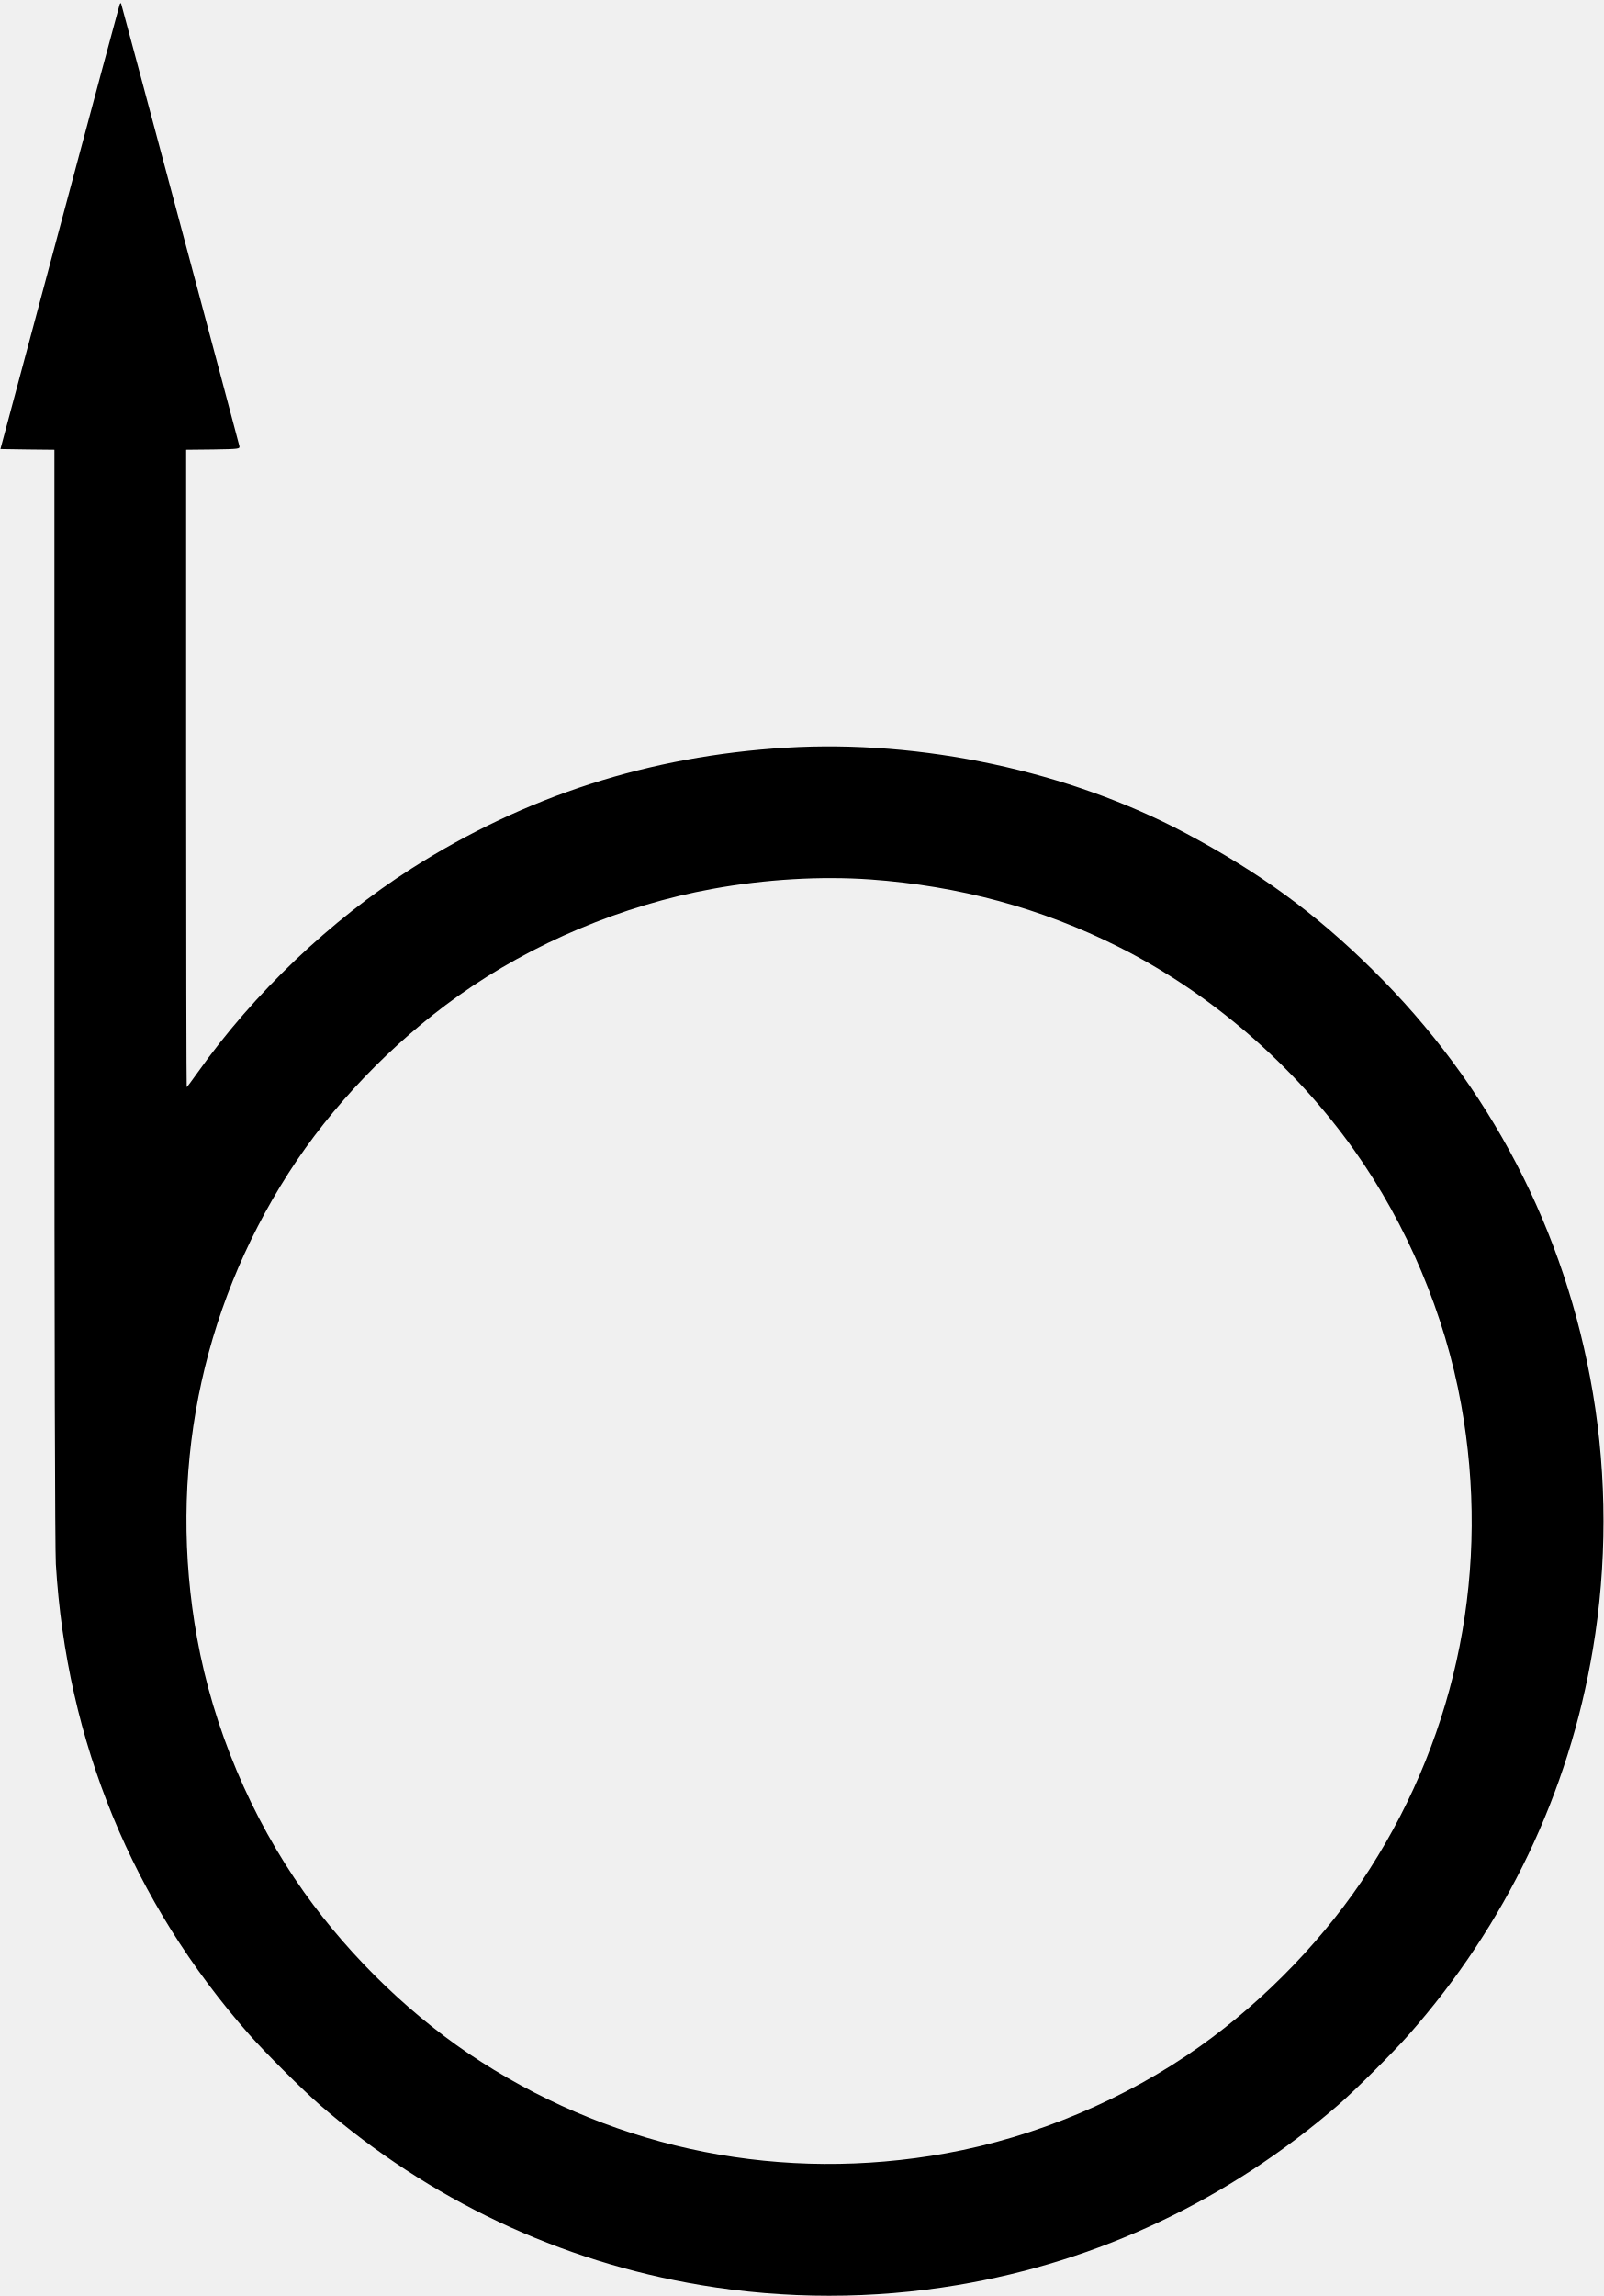
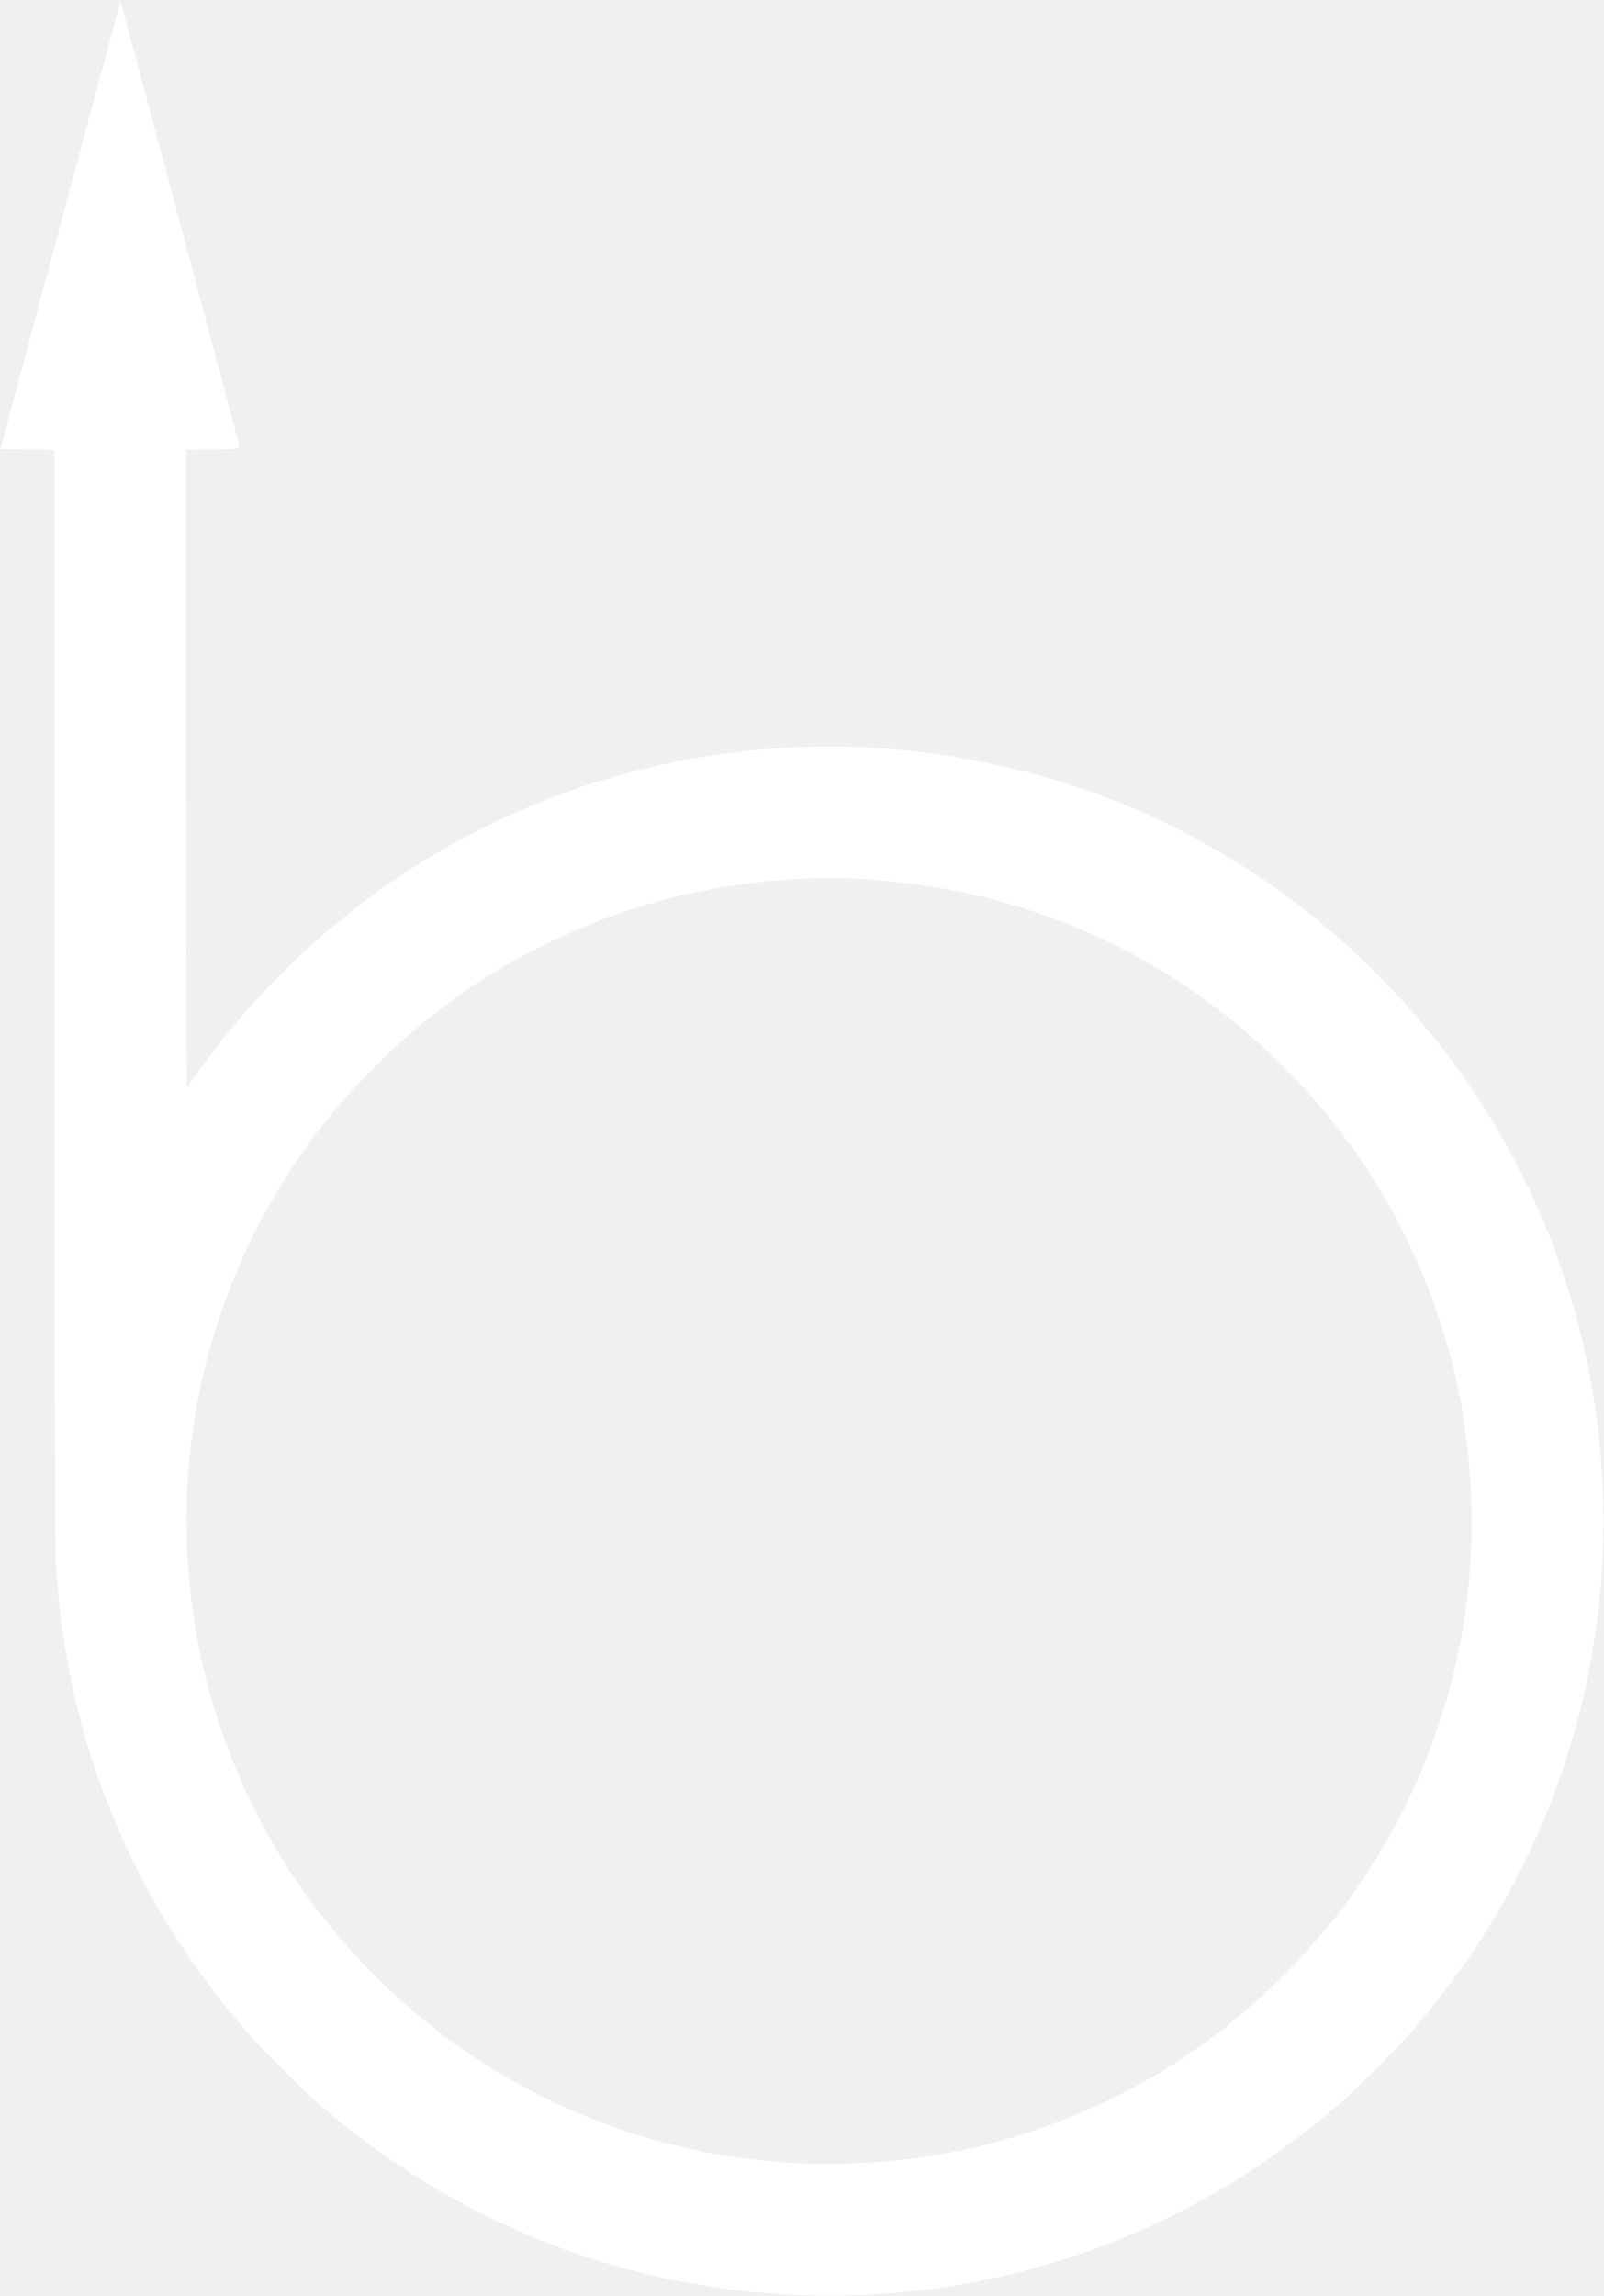
<svg xmlns="http://www.w3.org/2000/svg" version="1.0" width="1120pt" height="1603pt" viewBox="0 0 1120 1603" preserveAspectRatio="xMidYMid meet">
-   <g transform="translate(0,1603) scale(0.1,-0.1)" fill="#000000" stroke="none">
+   <g transform="translate(0,1603) scale(0.1,-0.1)" fill="#ffffff" stroke="none">
    <path d="M836 16000 c-3 -8 -192 -710 -419 -1560 l-414 -1545 189 -3 188 -2 0 -3808 c0 -2420 4 -3867 10 -3972 75 -1241 535 -2360 1351 -3285 110 -125 375 -389 494 -492 765 -662 1673 -1092 2660 -1257 588 -99 1202 -99 1790 0 987 165 1895 595 2660 1257 119 103 384 367 494 492 679 770 1117 1687 1285 2690 99 588 99 1202 0 1790 -190 1131 -719 2148 -1540 2956 -401 396 -786 676 -1304 952 -816 434 -1846 654 -2790 597 -955 -58 -1820 -337 -2615 -843 -569 -363 -1102 -871 -1494 -1424 -40 -57 -75 -103 -77 -103 -2 0 -4 1001 -4 2225 l0 2225 188 2 c181 3 187 4 184 23 -4 20 -819 3070 -826 3090 -2 6 -6 3 -10 -5z m5242 -6110 c620 -45 1193 -200 1730 -469 644 -323 1222 -821 1649 -1421 369 -519 634 -1147 747 -1775 205 -1136 -19 -2277 -639 -3245 -297 -464 -721 -907 -1185 -1237 -519 -369 -1147 -634 -1775 -747 -1136 -205 -2277 19 -3245 639 -464 297 -907 721 -1237 1185 -369 519 -634 1147 -747 1775 -205 1136 19 2277 639 3245 297 464 721 907 1185 1237 519 369 1147 633 1775 747 372 68 756 90 1103 66z" />
  </g>
</svg>
